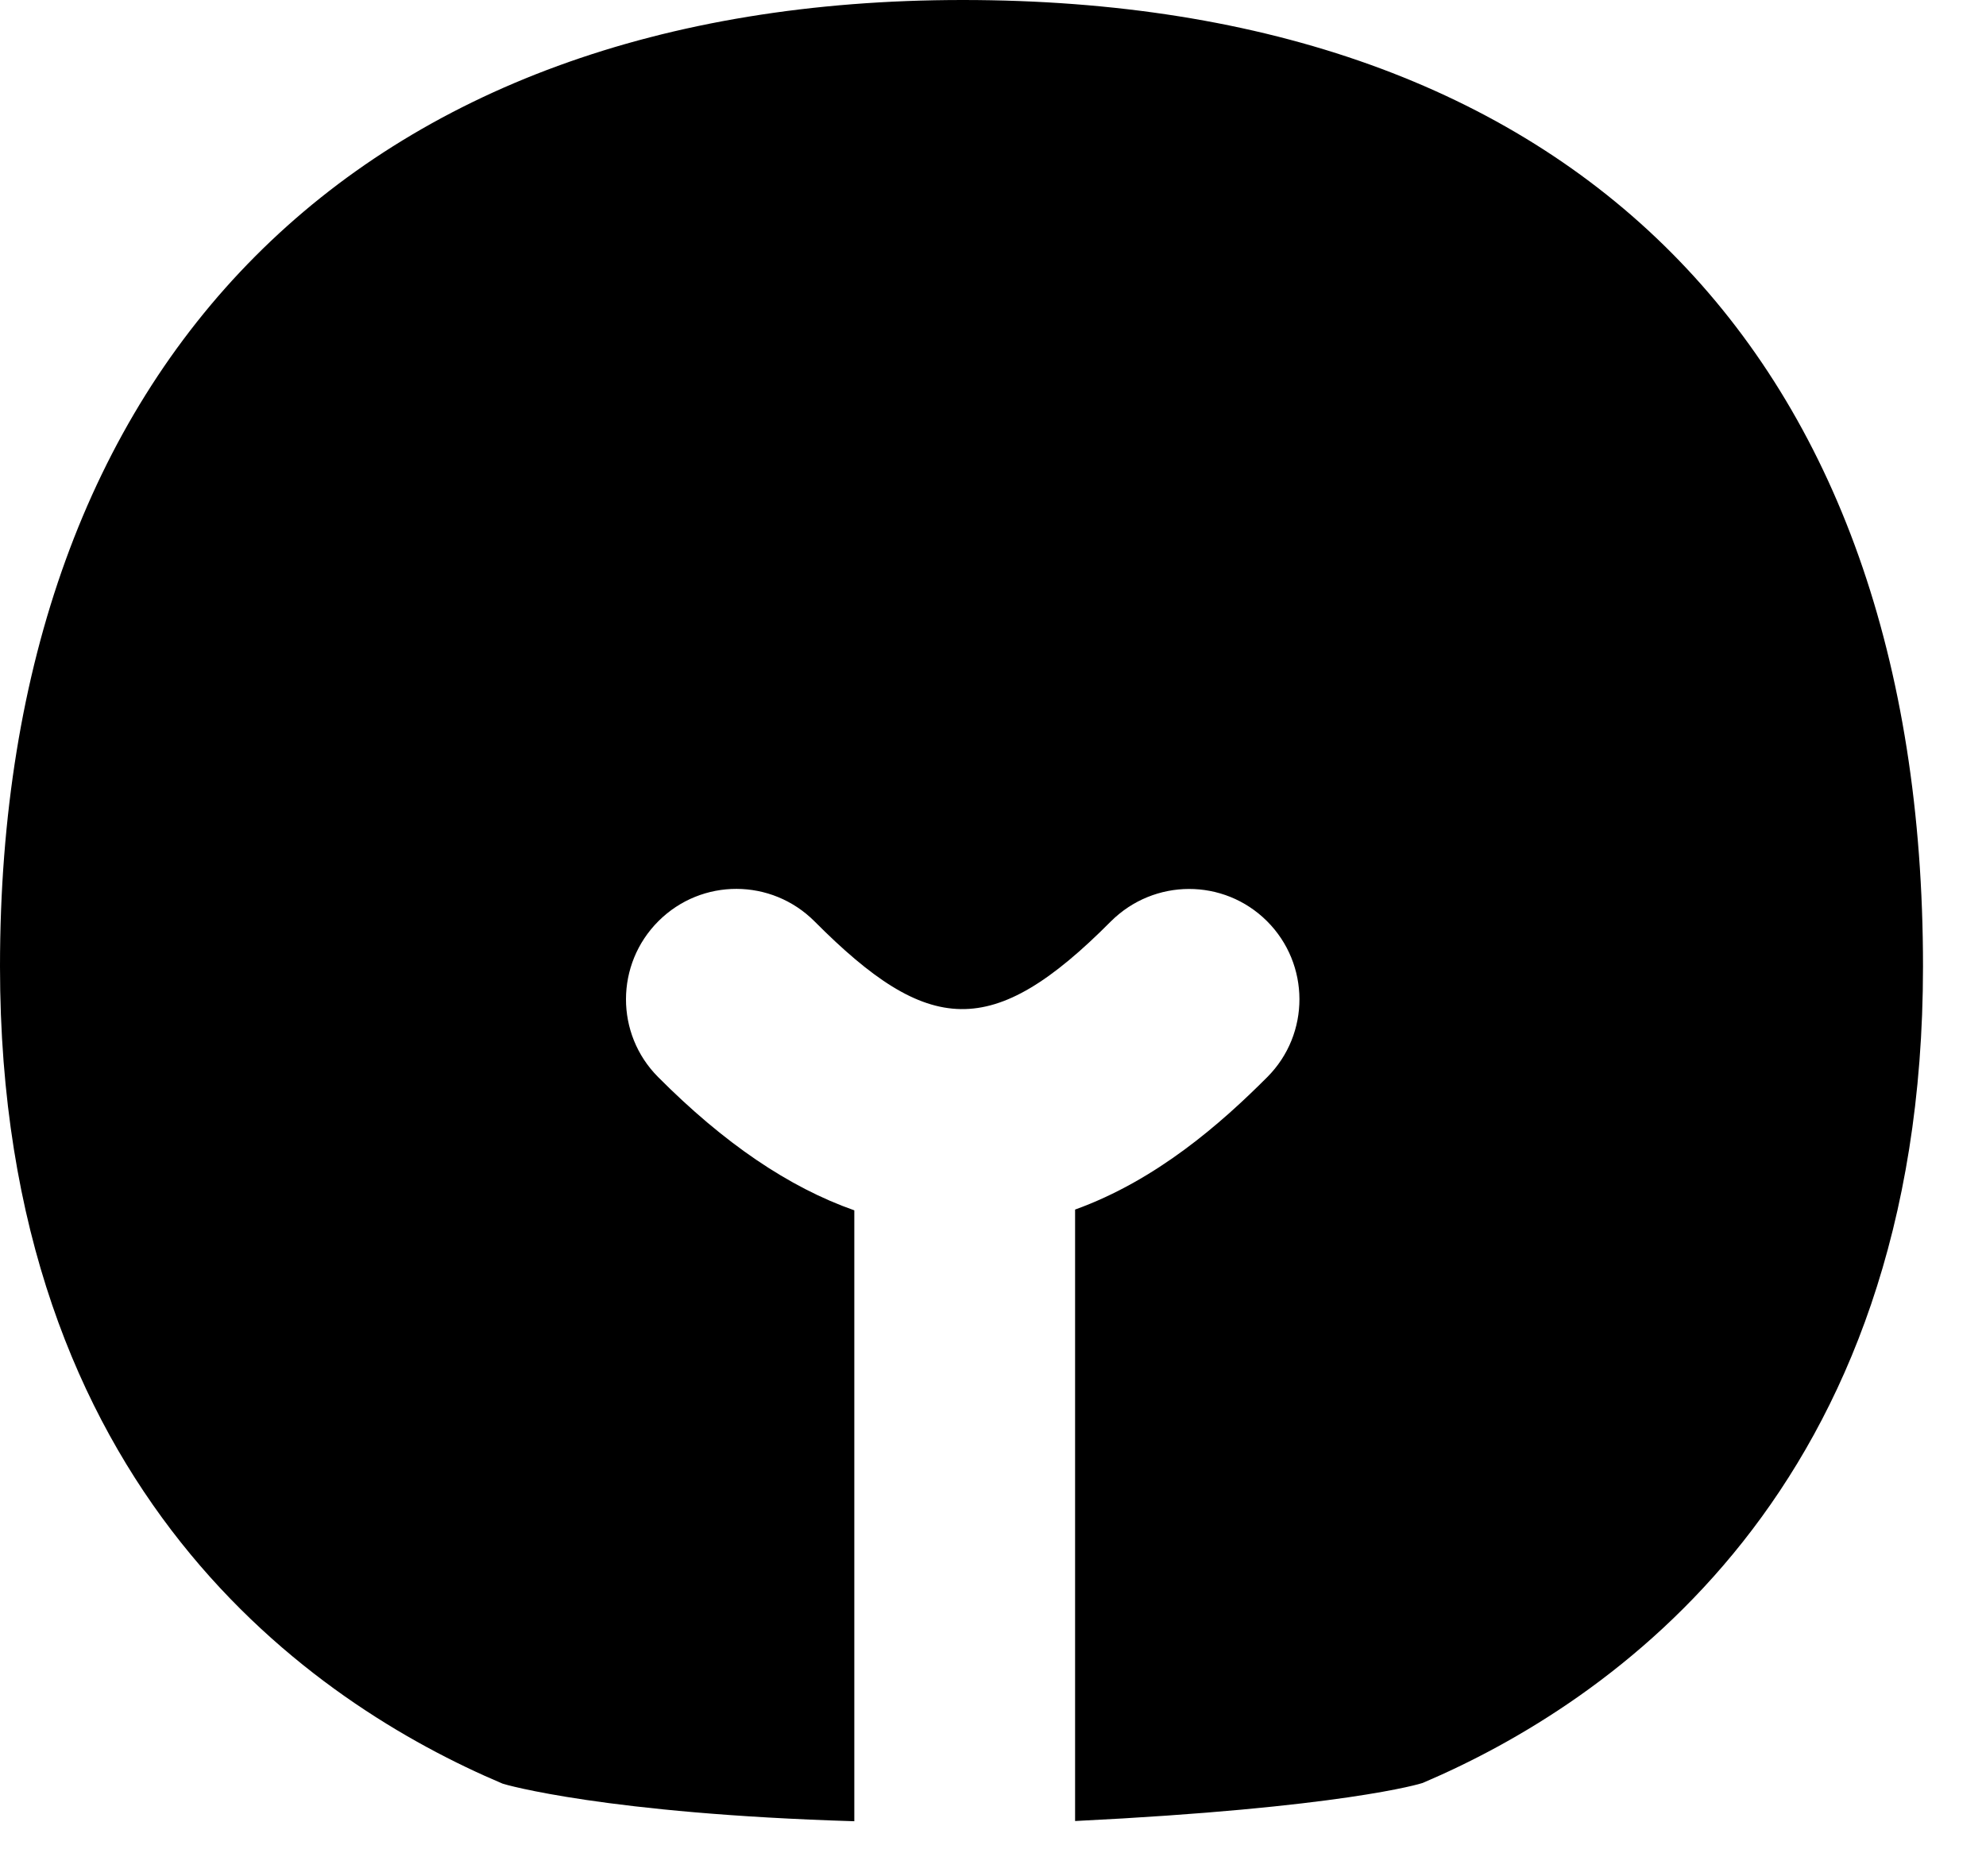
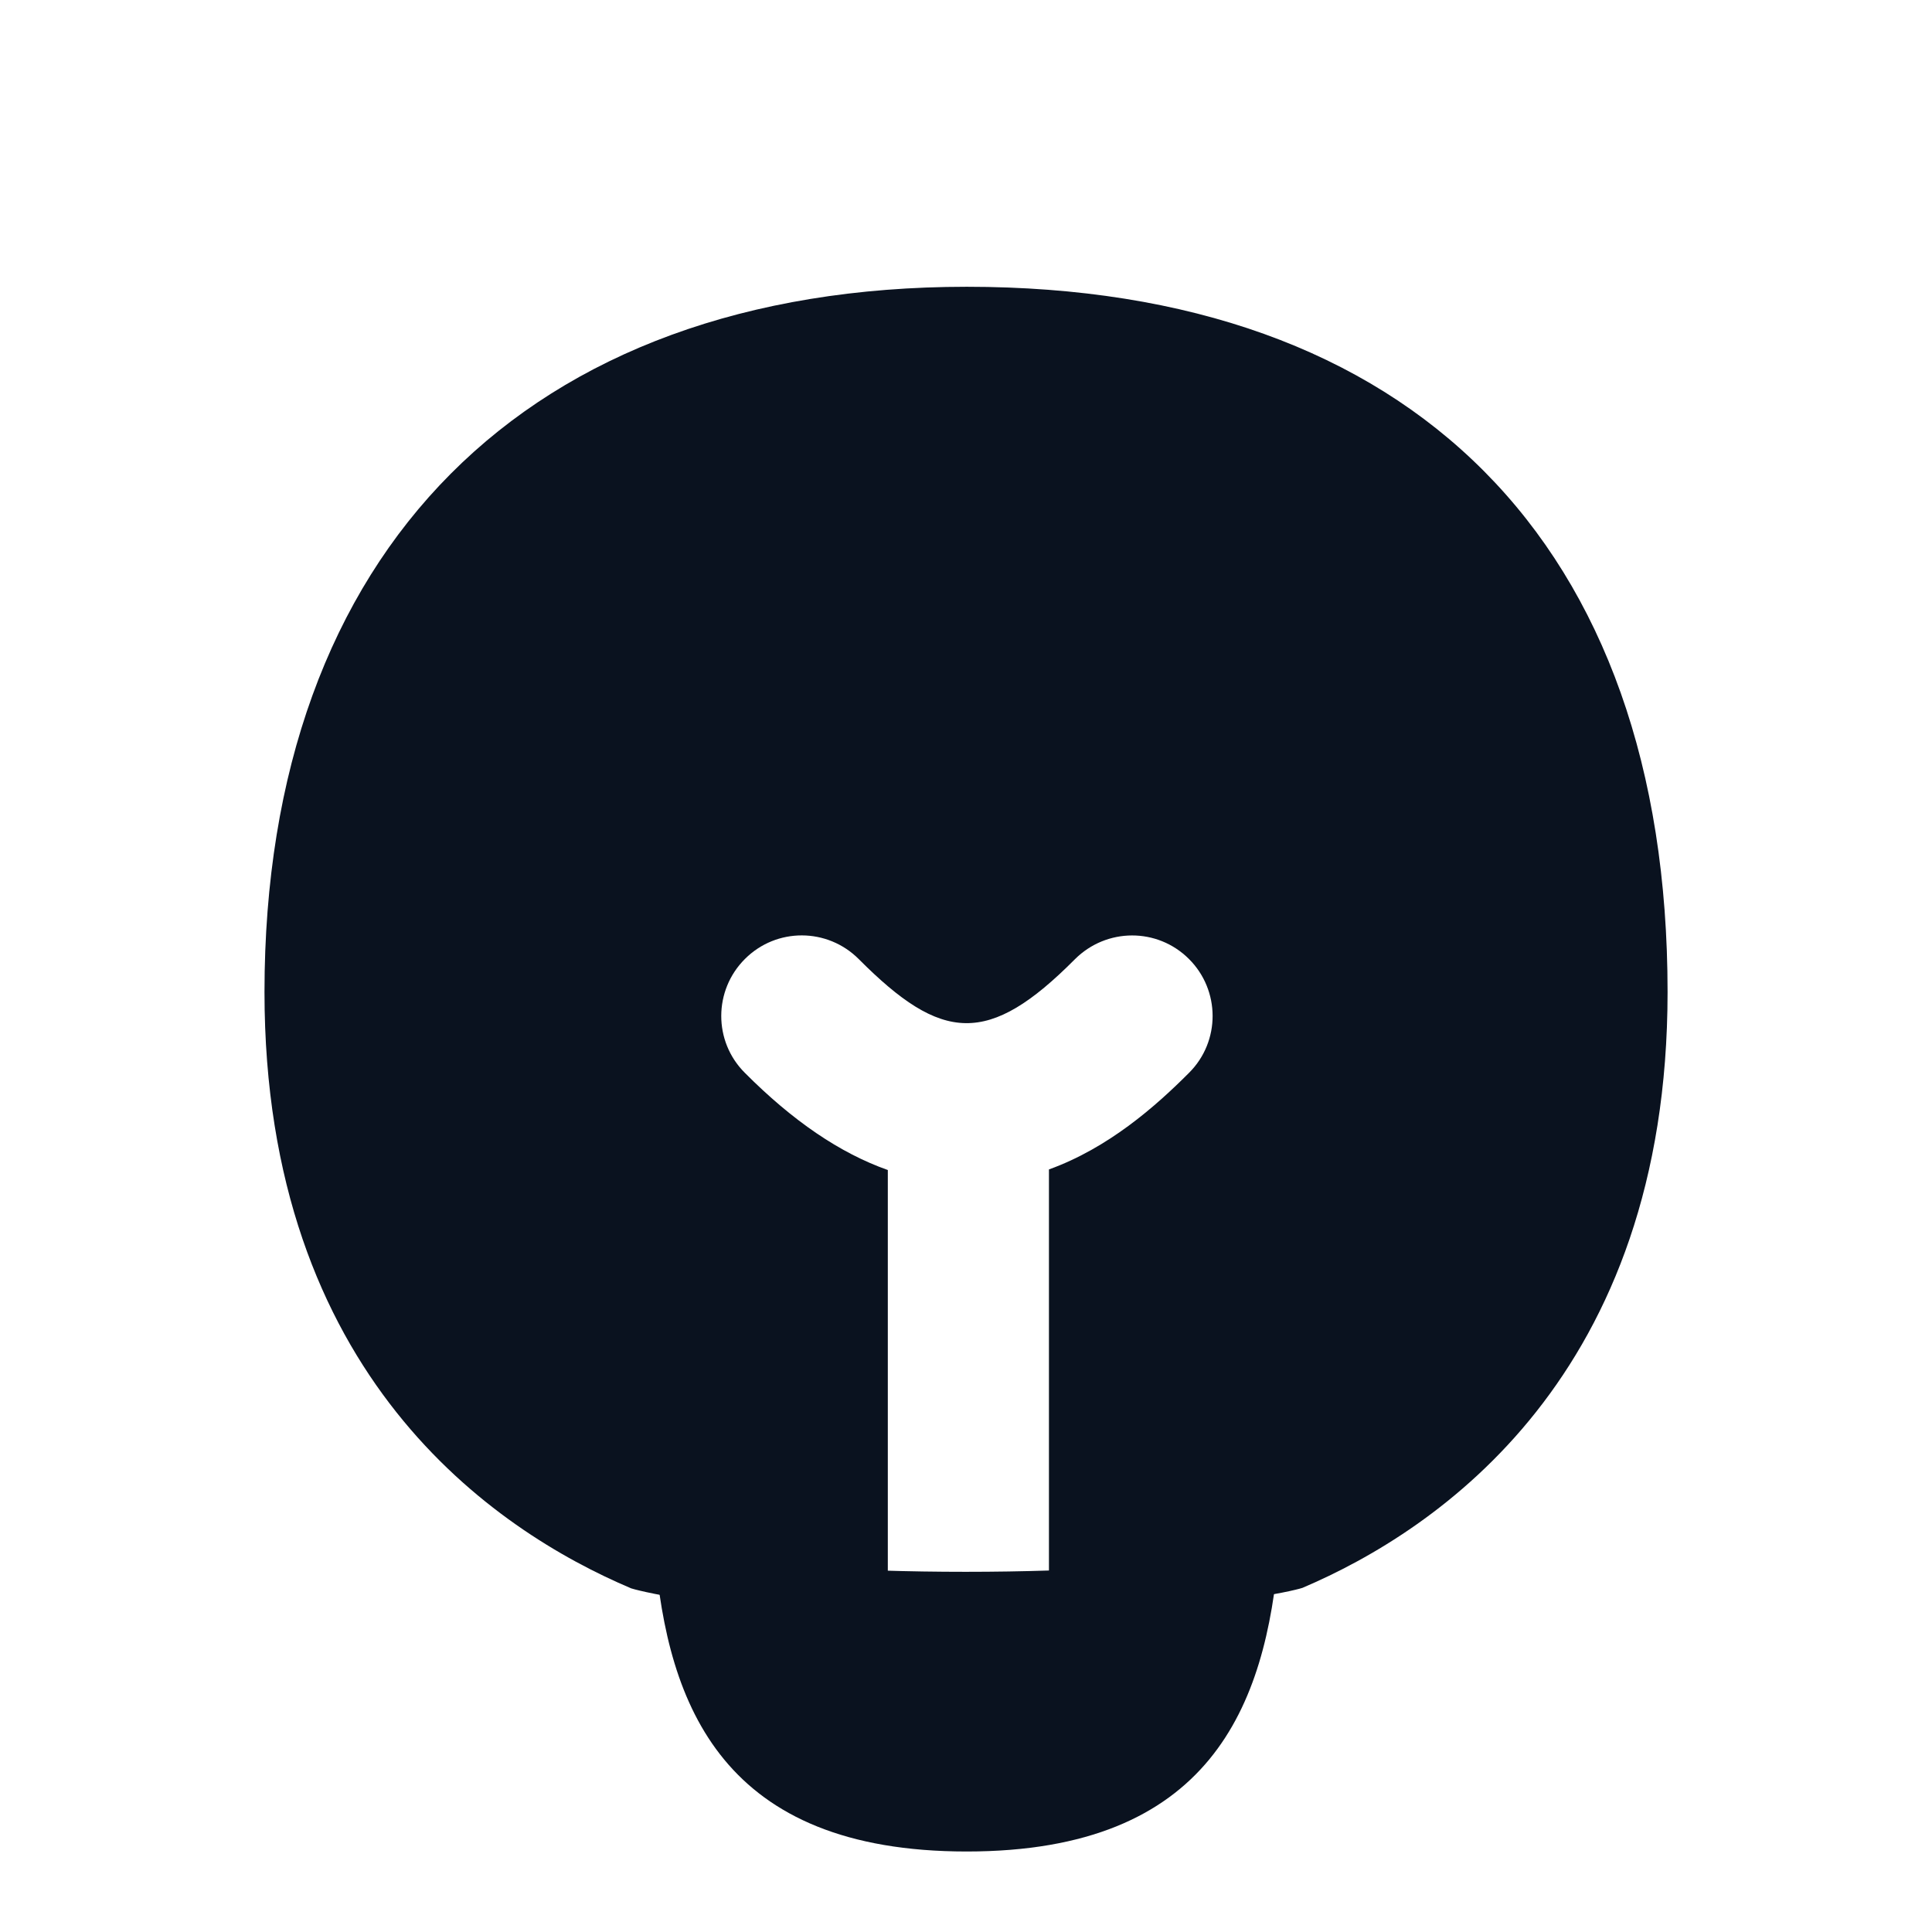
- <svg xmlns="http://www.w3.org/2000/svg" width="18" height="17" viewBox="0 0 18 17" fill="none">
-   <path d="M8.724 0C3.261 0 0 3.275 0 8.761C0 13.528 2.854 15.449 4.555 16.169C4.573 16.177 5.495 16.442 7.743 16.51V10.972C7.149 10.763 6.561 10.363 5.965 9.764C5.575 9.373 5.577 8.74 5.968 8.35C6.36 7.959 6.992 7.961 7.383 8.353C8.413 9.388 8.991 9.437 10.068 8.353C10.46 7.962 11.091 7.96 11.483 8.35C11.874 8.74 11.876 9.373 11.486 9.764C11.069 10.182 10.484 10.698 9.744 10.965V16.508C12.159 16.389 12.88 16.169 12.894 16.163C14.587 15.442 17.429 13.521 17.429 8.761C17.429 3.194 14.255 0 8.724 0Z" fill="black" />
+ <svg xmlns="http://www.w3.org/2000/svg" width="30" height="30" viewBox="0 0 30 30" fill="none">
+   <path d="M10.166 24.08C10.365 26.502 11.232 28.75 15.011 28.75C18.79 28.75 19.66 26.497 19.859 24.07C18.402 24.296 16.795 24.407 14.994 24.407C13.206 24.407 11.61 24.299 10.166 24.08Z" fill="#0A121F" />
+   <path d="M15.012 4.453C8.184 4.453 4.107 8.546 4.107 15.404C4.107 21.363 7.675 23.764 9.801 24.664C9.824 24.674 10.976 25.005 13.786 25.09V18.168C13.044 17.906 12.309 17.406 11.564 16.657C11.076 16.169 11.079 15.377 11.568 14.89C12.057 14.401 12.848 14.404 13.336 14.894C14.624 16.188 15.346 16.249 16.692 14.894C17.183 14.405 17.971 14.402 18.461 14.89C18.95 15.377 18.953 16.169 18.465 16.657C17.944 17.18 17.212 17.825 16.288 18.159V25.087C19.306 24.939 20.207 24.664 20.225 24.656C22.341 23.755 25.894 21.354 25.894 15.404C25.894 8.445 21.926 4.453 15.012 4.453Z" fill="#0A121F" />
</svg>
